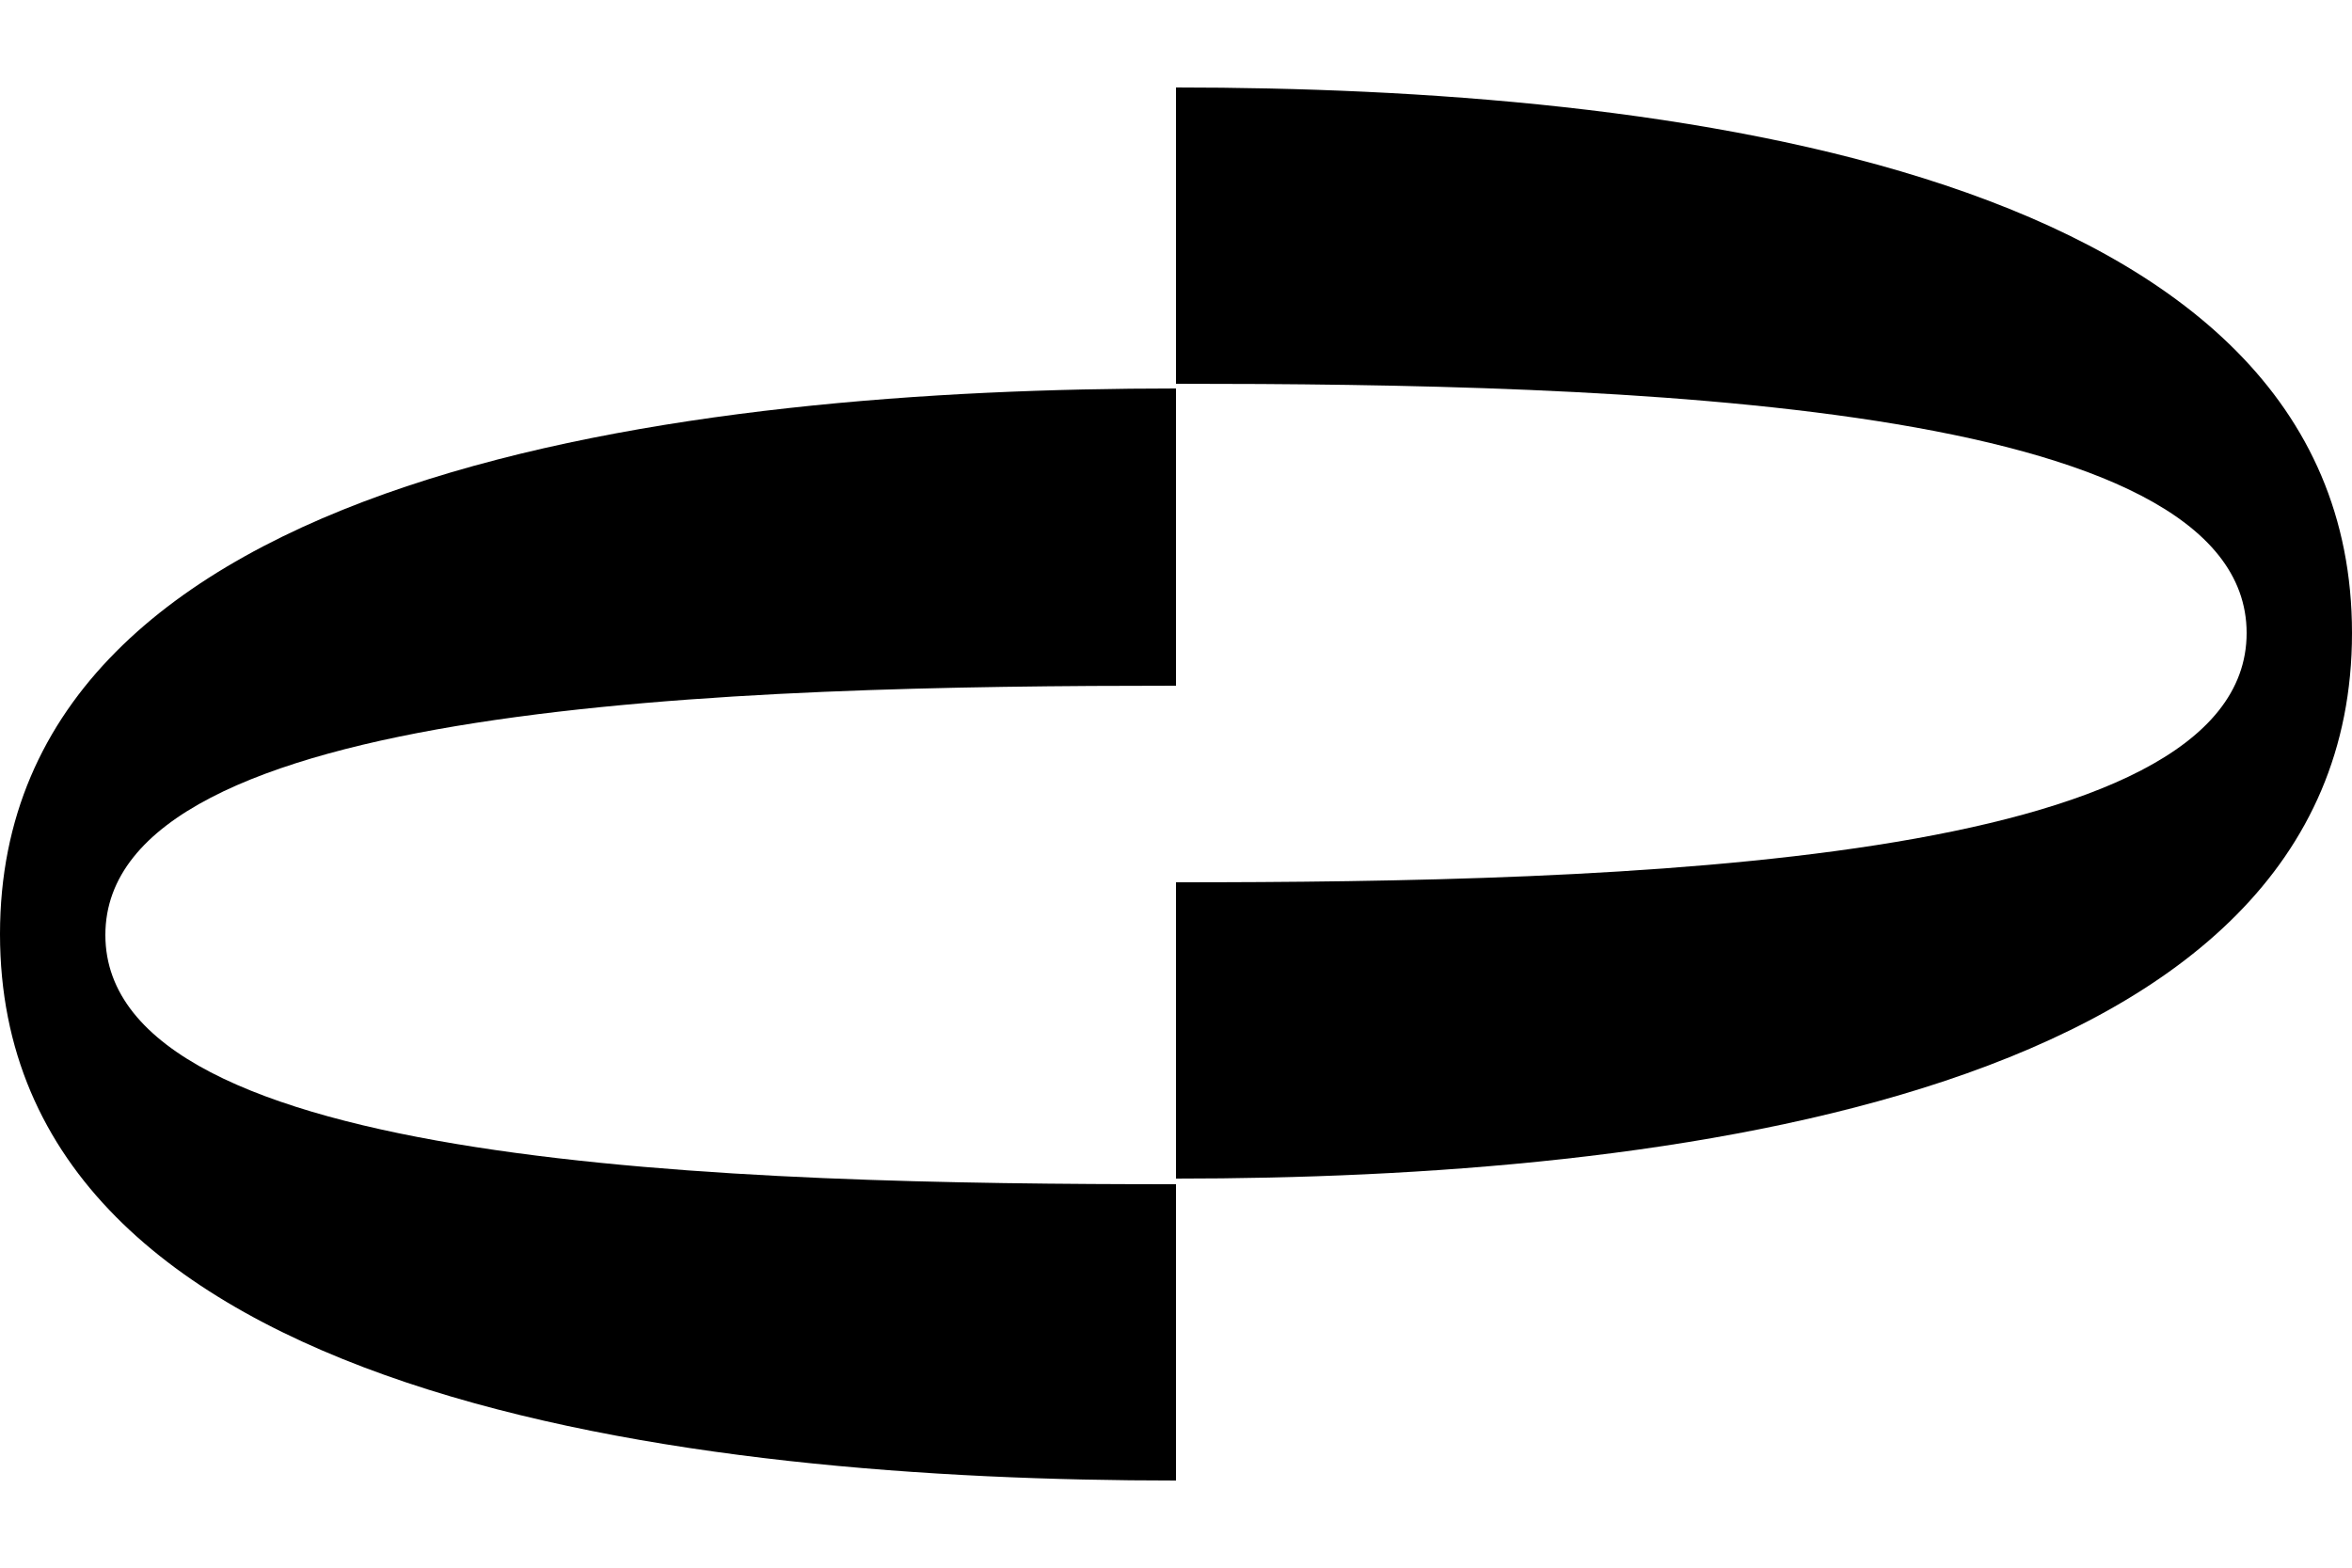
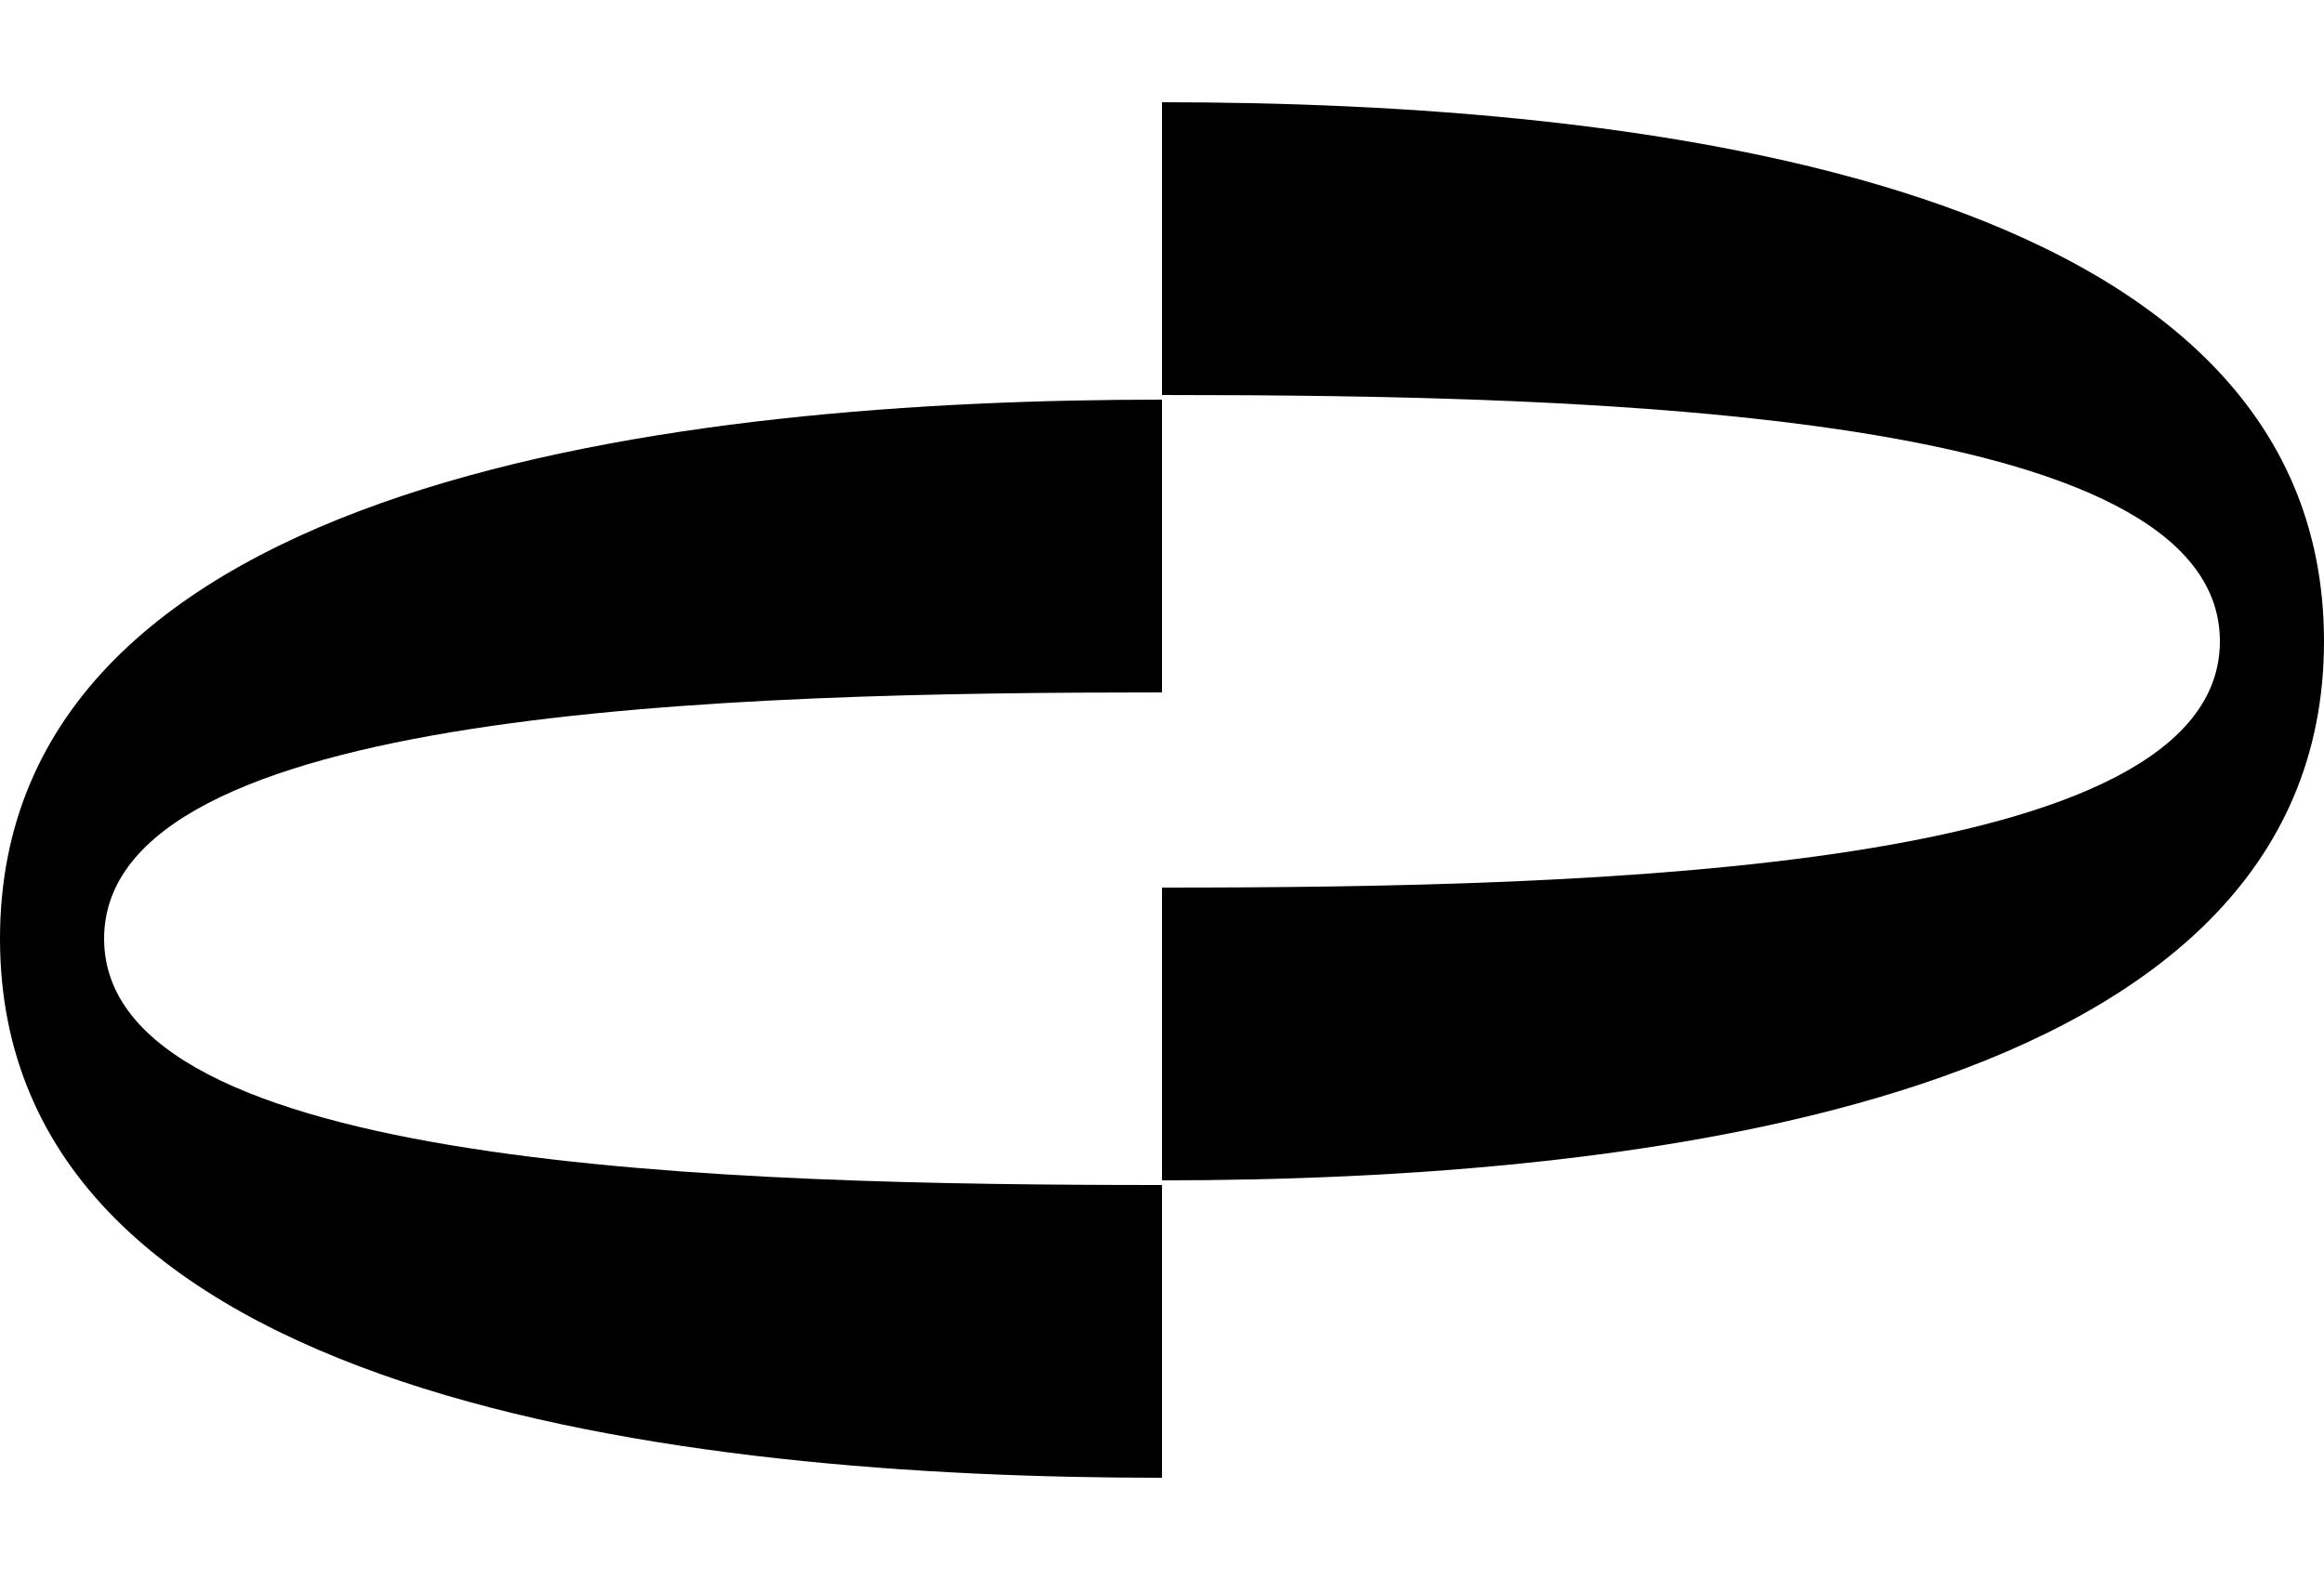
- <svg xmlns="http://www.w3.org/2000/svg" version="1.1" id="symbol" x="0px" y="0px" viewBox="0 0 250 166.7" style="enable-background:new 0 0 250 166.7;" xml:space="preserve">
+ <svg xmlns="http://www.w3.org/2000/svg" version="1.1" id="symbol" x="0px" y="0px" viewBox="0 0 250 170" style="enable-background:new 0 0 250 170;" xml:space="preserve">
  <style type="text/css">
	.st0{opacity:0;}
</style>
  <g class="st0">
-     <path d="M125,0v41.7c59.8,0,108.3,9.3,108.3,20.8S184.8,83.3,125,83.3V125c69,0,125-28,125-62.5S194,0,125,0z" />
-     <path d="M16.7,104.2c0-11.5,48.5-20.8,108.3-20.8V41.7c-69,0-125,28-125,62.5s56,62.5,125,62.5V125C65.2,125,16.7,115.7,16.7,104.2   z" />
+     <path d="M125,1.7v41.7c59.8,0,108.3,9.3,108.3,20.8S184.8,85,125,85v41.7c69,0,125-28,125-62.5S194,1.7,125,1.7z" />
+     <path d="M16.7,105.8C16.7,94.3,65.2,85,125,85V43.3c-69,0-125,28-125,62.5s56,62.5,125,62.5v-41.7   C65.2,126.7,16.7,117.3,16.7,105.8z" />
  </g>
  <g>
-     <path d="M125,9.3v31.5c46.8,0,113.8,1.7,113.8,26.5c0,24.8-67.1,26.5-113.8,26.5v31.5c51.4,0,125-8.4,125-58   C250,17.7,176.4,9.3,125,9.3z" />
-     <path d="M125,157.4v-31.5c-46.8,0-113.8-1.7-113.8-26.5c0-24.8,67.1-26.5,113.8-26.5V41.3c-51.4,0-125,8.4-125,58   C0,149,73.6,157.4,125,157.4z" />
+     <path d="M125,11v31.5c46.8,0,113.8,1.7,113.8,26.5c0,24.8-67.1,26.5-113.8,26.5V127c51.4,0,125-8.4,125-58   C250,19.3,176.4,11,125,11z" />
+     <path d="M125,159v-31.5c-46.8,0-113.8-1.7-113.8-26.5c0-24.8,67.1-26.5,113.8-26.5V43C73.6,43,0,51.3,0,101   C0,150.7,73.6,159,125,159z" />
  </g>
+   <path class="st0" d="M164.2,16.8c1.1,0.4,1.9,1.4,1.8,2.6v110.9c0,1.1-0.6,2.2-1.8,2.6L111.5,151l-52.8,18.1c-3.4,1.2-7,1.2-10.4,0  l-23.2-8l-23.2-8c-1.1-0.4-1.9-1.4-1.8-2.6V95.1c0,1.1,0.6,2.2,1.8,2.6l46.4,15.9c3.4,1.2,7,1.2,10.4,0l105.5-36.3  c1.4-0.5,2.2-2,1.7-3.4c-0.3-0.8-0.9-1.5-1.7-1.7l-46.4-15.9c-3.4-1.2-7-1.2-10.4,0L1.8,92.6C0.7,92.9,0,94,0,95.2V39.7  c0-1.1,0.6-2.2,1.8-2.6L54.6,19l52.8-18.1c3.4-1.2,7-1.2,10.4,0l23.2,8L164.2,16.8L164.2,16.8z" />
</svg>
